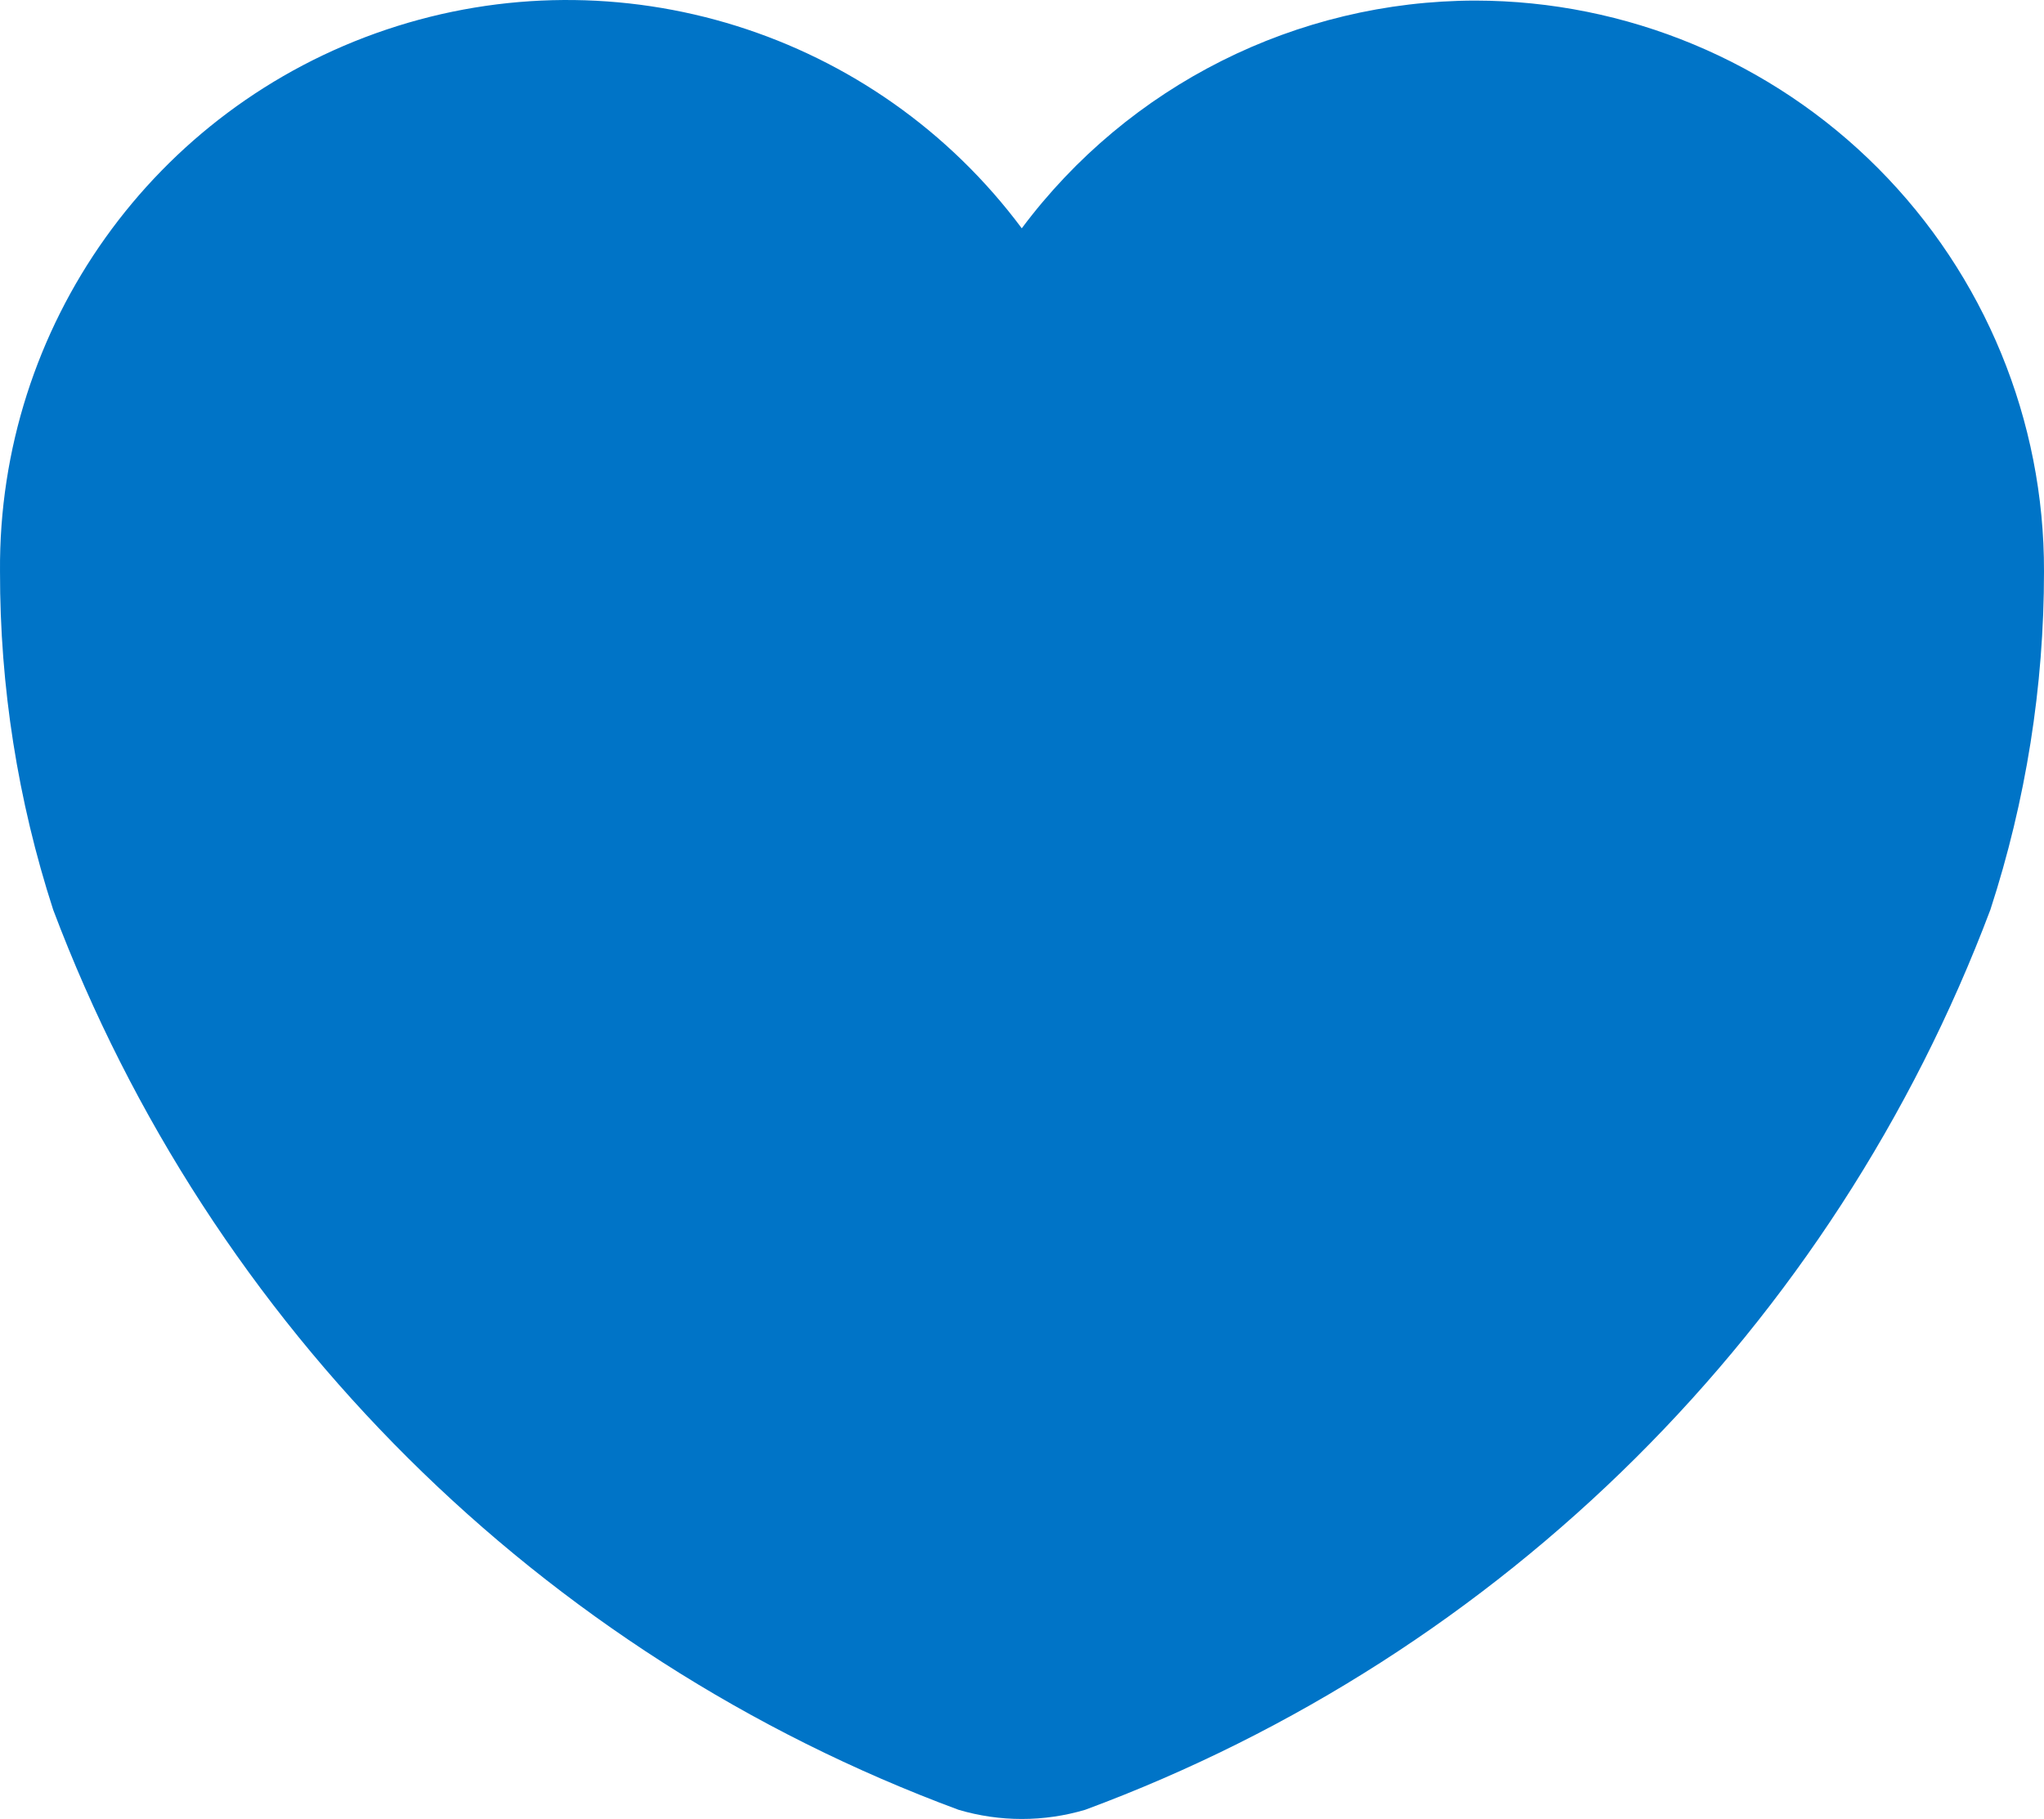
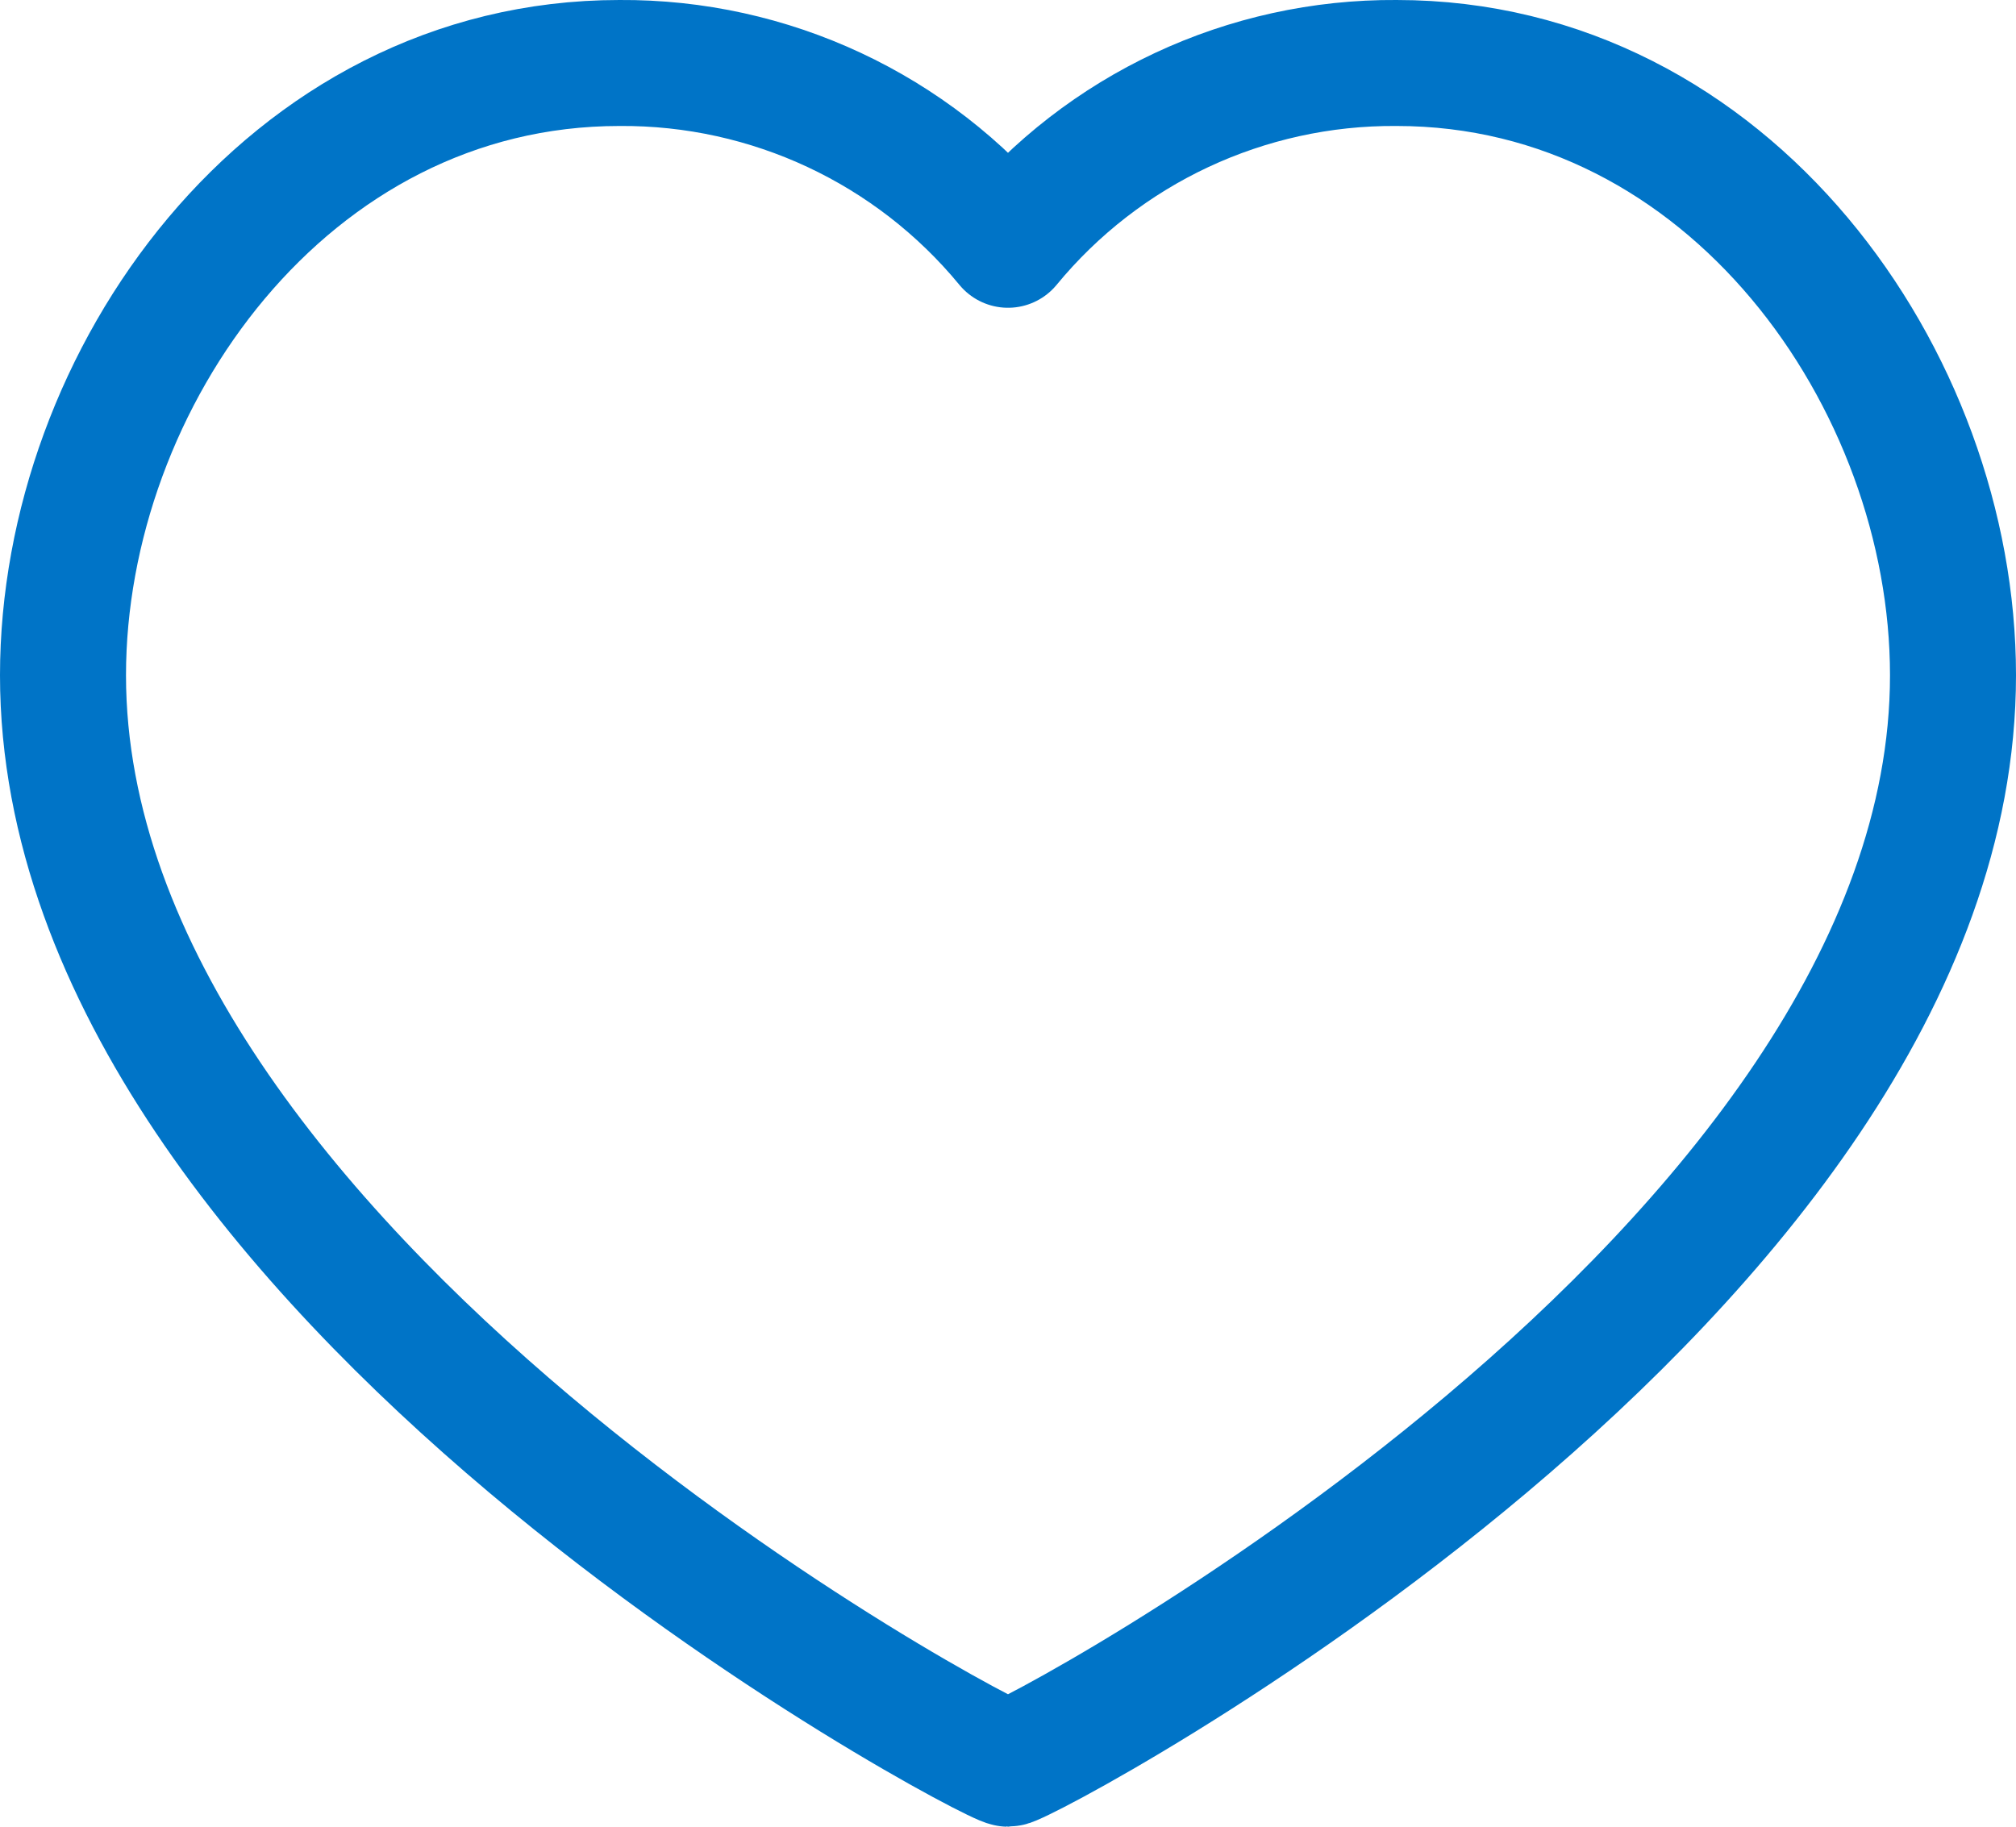
- <svg xmlns="http://www.w3.org/2000/svg" width="149.063" height="132.664" viewBox="0 0 149.063 132.664">
-   <path id="heart-icon-r" d="M108.961,2.423A41.353,41.353,0,0,0,75.878,19.032,41.353,41.353,0,0,0,1.364,44.067,79.566,79.566,0,0,0,5.242,68.734a112.2,112.2,0,0,0,66.02,65.64,16.251,16.251,0,0,0,9.243,0,112.2,112.2,0,0,0,66.009-65.64,79.566,79.566,0,0,0,3.912-24.667A41.532,41.532,0,0,0,108.961,2.423Z" transform="translate(-1.363 -2.381)" fill="#0074c7" />
+ <svg xmlns="http://www.w3.org/2000/svg" width="32" height="29" viewBox="0 0 32 29">
+   <path id="heart-alt-svgrepo-com" d="M24.167,4C29.45,4,33,9.029,33,13.72,33,23.221,18.267,31,18,31S3,23.221,3,13.72C3,9.029,6.55,4,11.833,4A7.917,7.917,0,0,1,18,6.886,7.917,7.917,0,0,1,24.167,4Z" transform="translate(-2 -3)" fill="none" stroke="#0074c7" stroke-linecap="round" stroke-linejoin="round" stroke-width="2" />
</svg>
